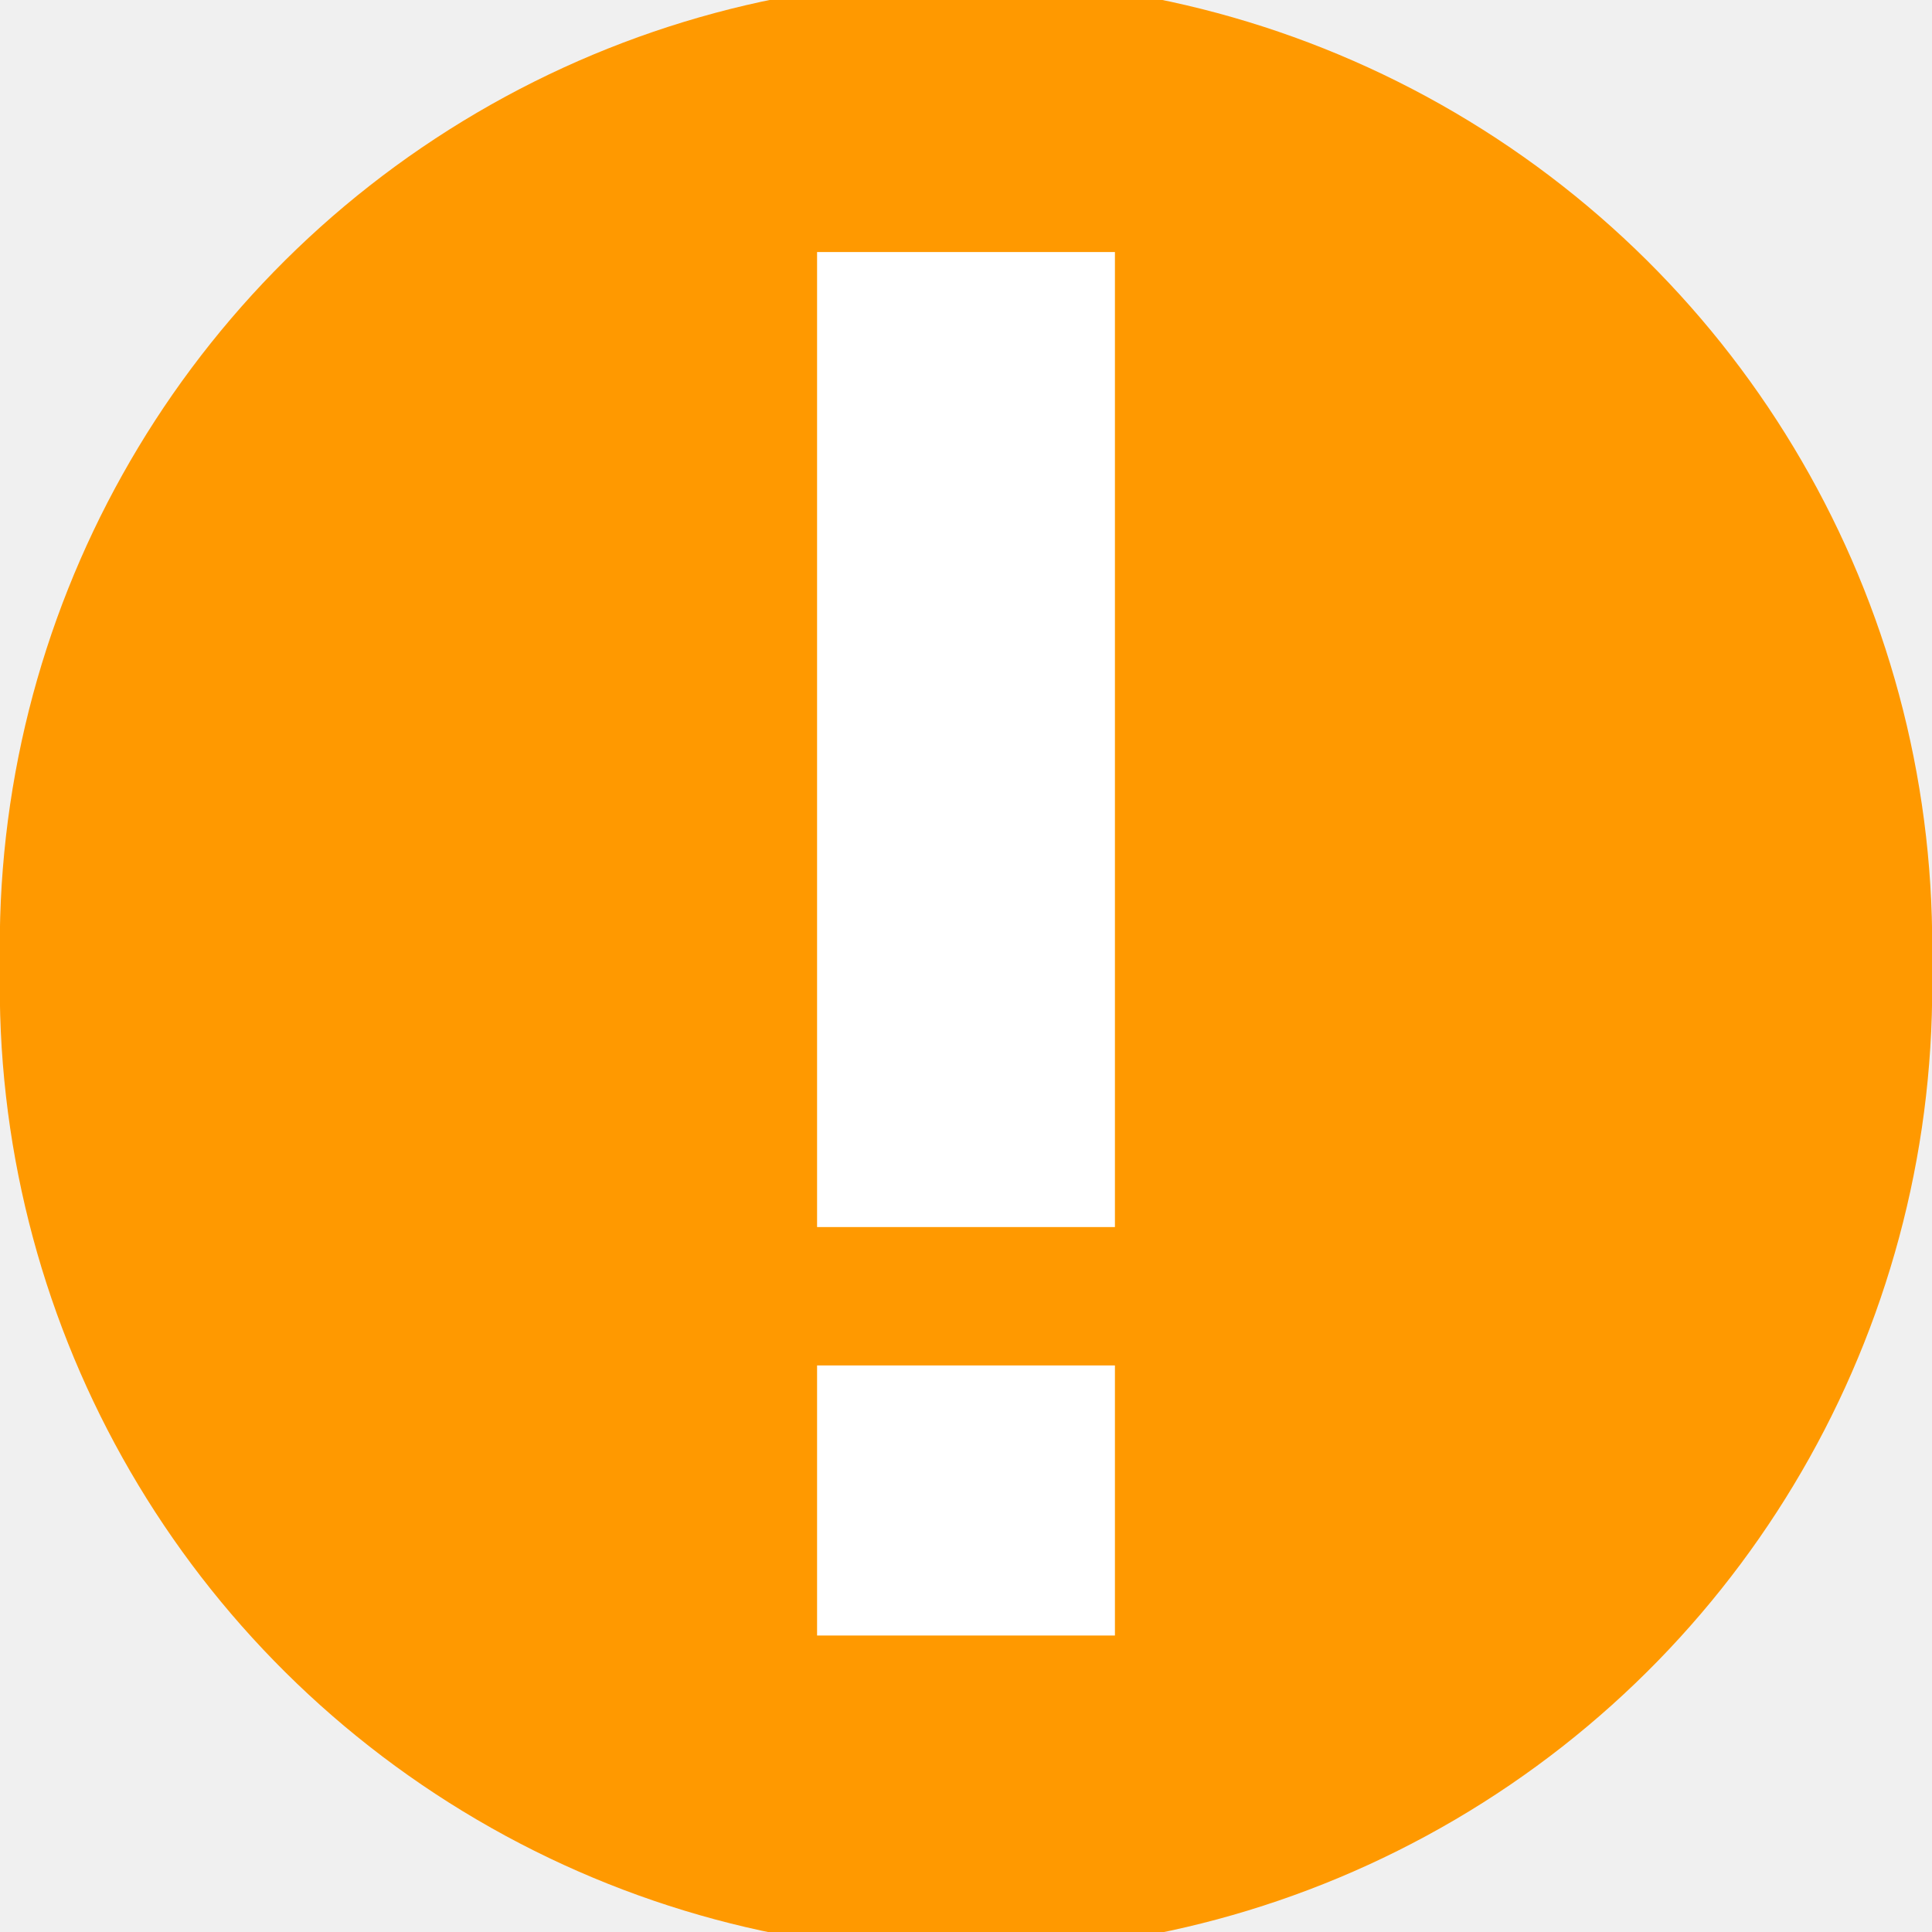
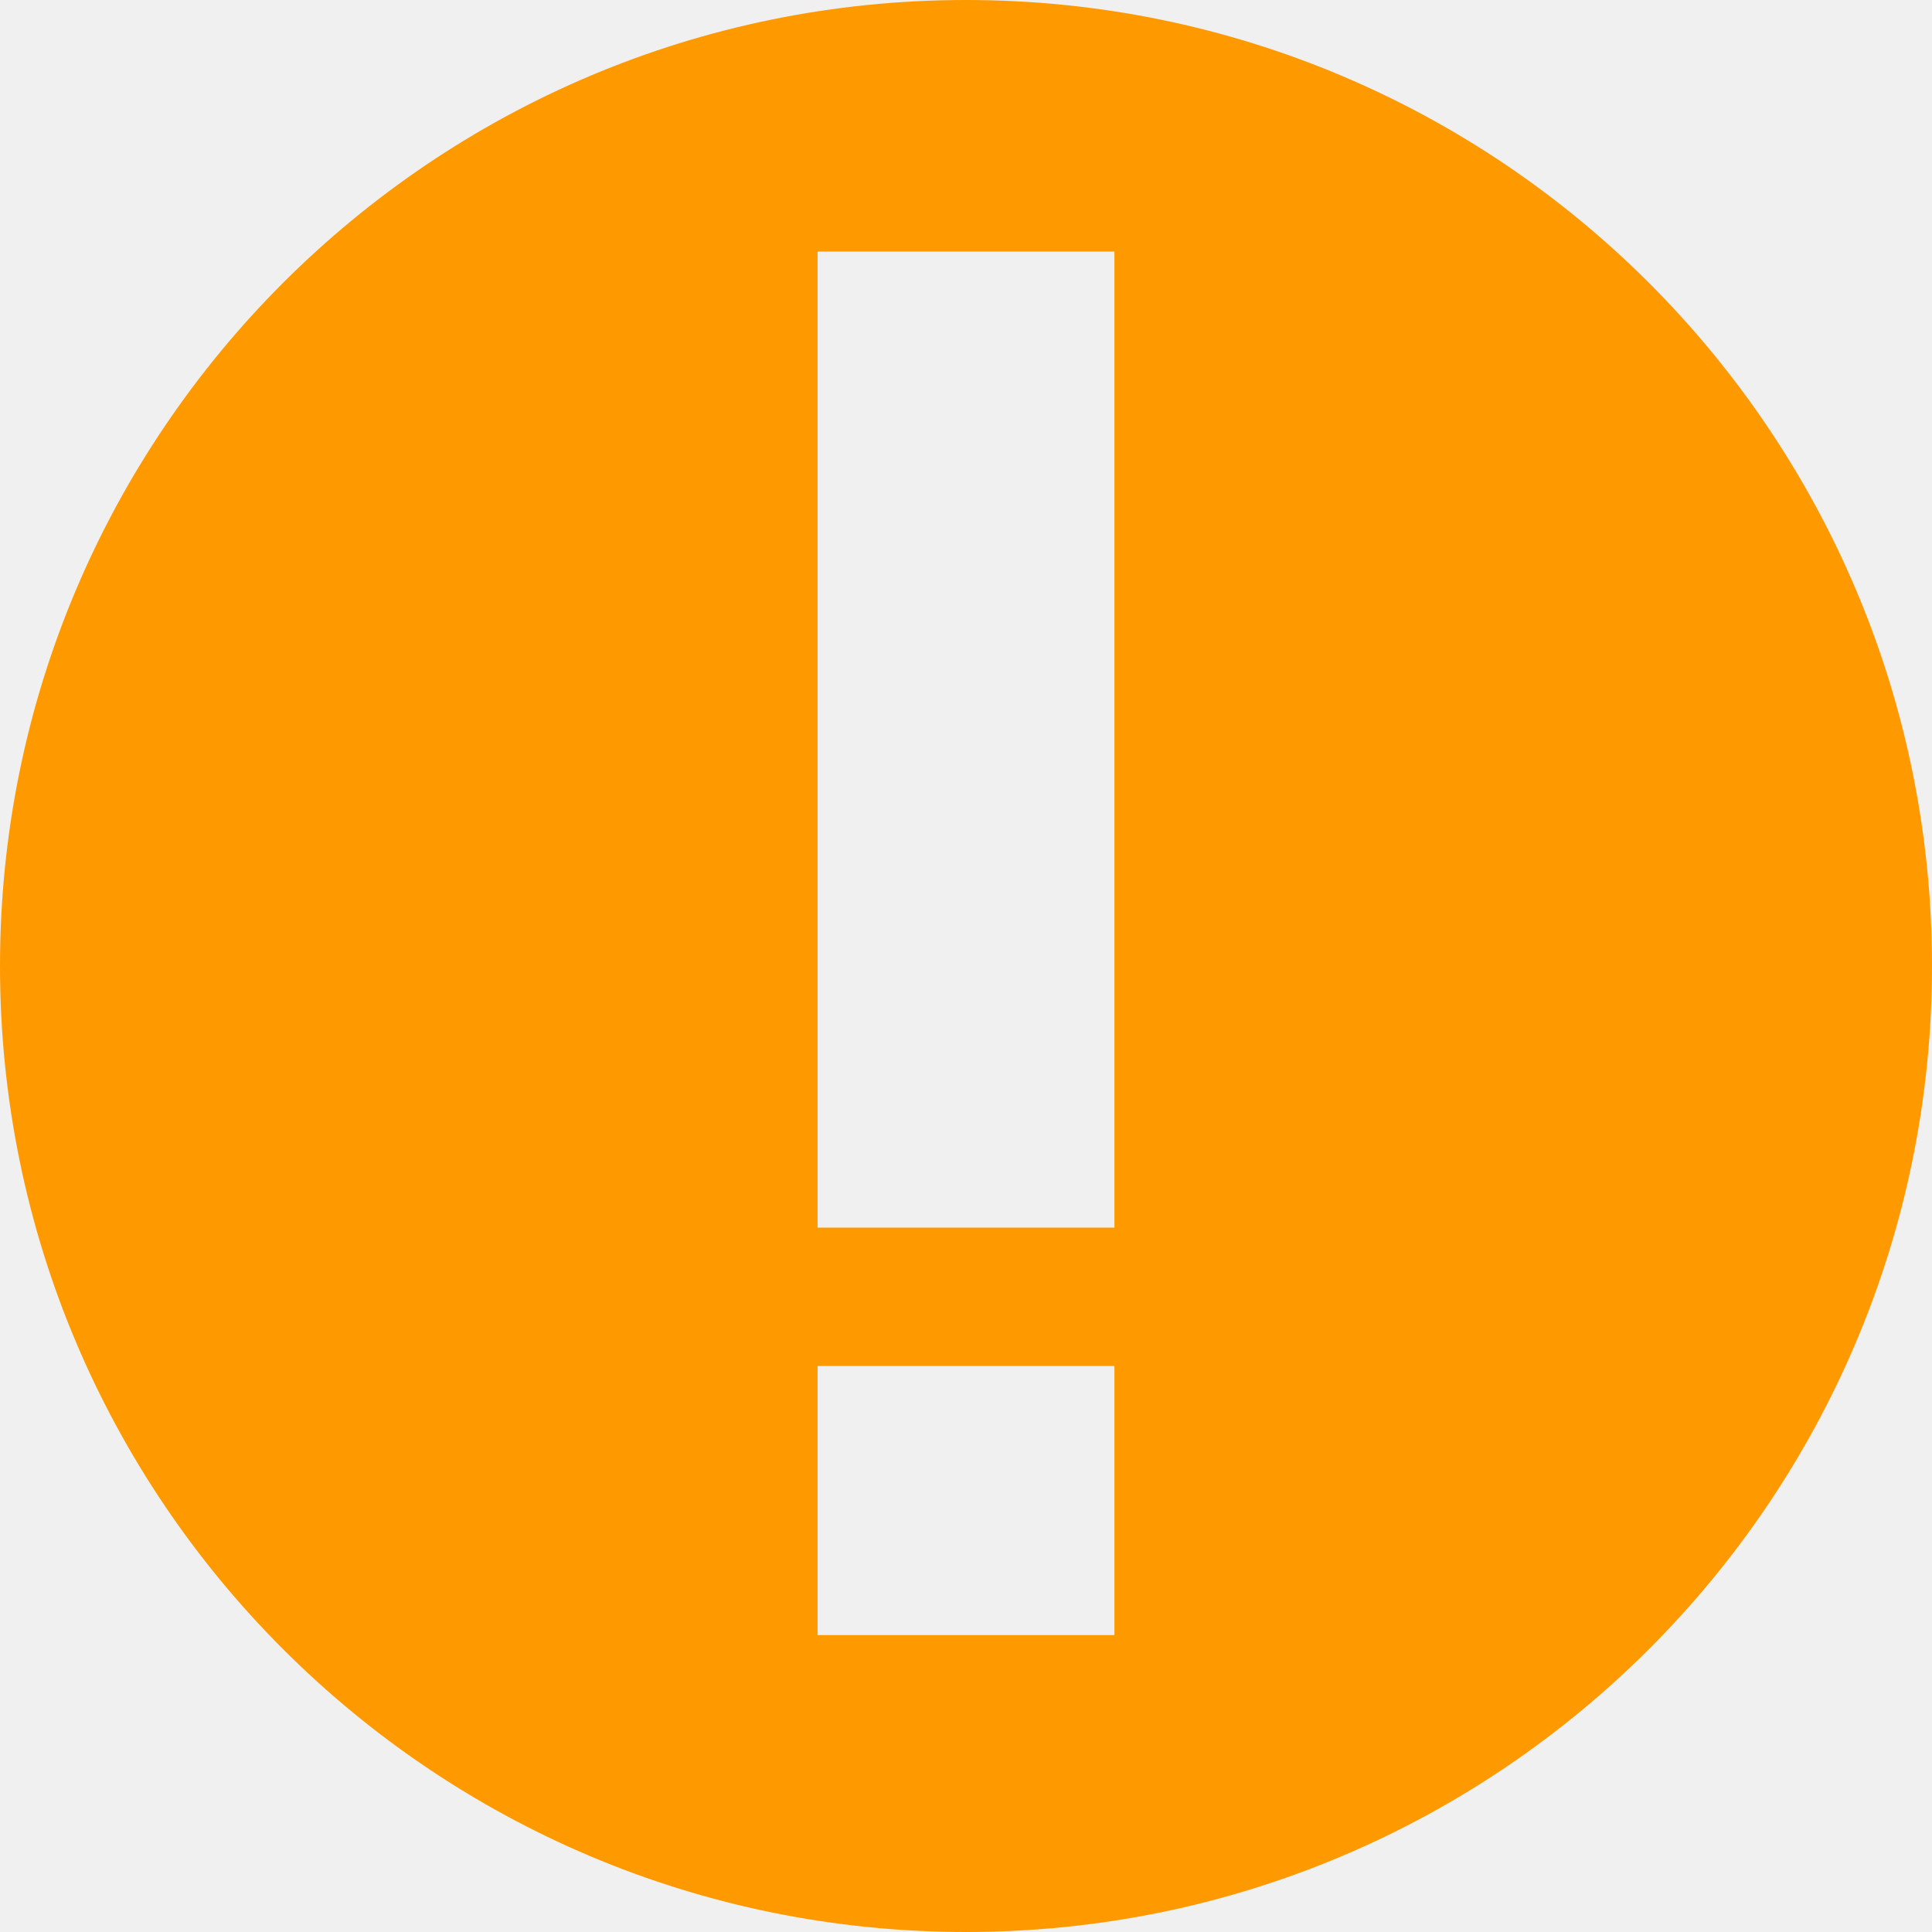
<svg xmlns="http://www.w3.org/2000/svg" id="svg4008" version="1.1" width="24" height="24">
  <defs id="defs4012" />
-   <path style="fill:#ff9900;fill-opacity:1;stroke:none" id="path4018" d="m -5.1,10.088 a 2.213,2.662 0 1 1 -4.425,0 2.213,2.662 0 1 1 4.425,0 z" transform="matrix(5.423729,0,0,4.507042,51.66101,-33.46479)" />
-   <path style="fill:none;stroke:#ffffff;stroke-width:3.7;stroke-linecap:butt;stroke-linejoin:miter;stroke-miterlimit:4;stroke-opacity:1;stroke-dasharray:none" d="M 12,3.131 12,15.243" id="path4530" />
-   <path style="fill:none;stroke:#ffffff;stroke-width:3.7;stroke-linecap:butt;stroke-linejoin:miter;stroke-miterlimit:4;stroke-opacity:1;stroke-dasharray:none" d="m 12,16.962 0,3.355" id="path4532" />
+   <path style="fill:#ff9900;fill-opacity:1;stroke:none" d="M 12 0 C 5.373 0 0 5.373 0 12 C 0 18.627 5.373 24 12 24 C 18.627 24 24 18.627 24 12 C 24 5.373 18.627 0 12 0 z M 10.156 3.125 L 13.844 3.125 L 13.844 15.25 L 10.156 15.25 L 10.156 3.125 z M 10.156 16.969 L 13.844 16.969 L 13.844 20.312 L 10.156 20.312 L 10.156 16.969 z " id="path4018" />
</svg>
